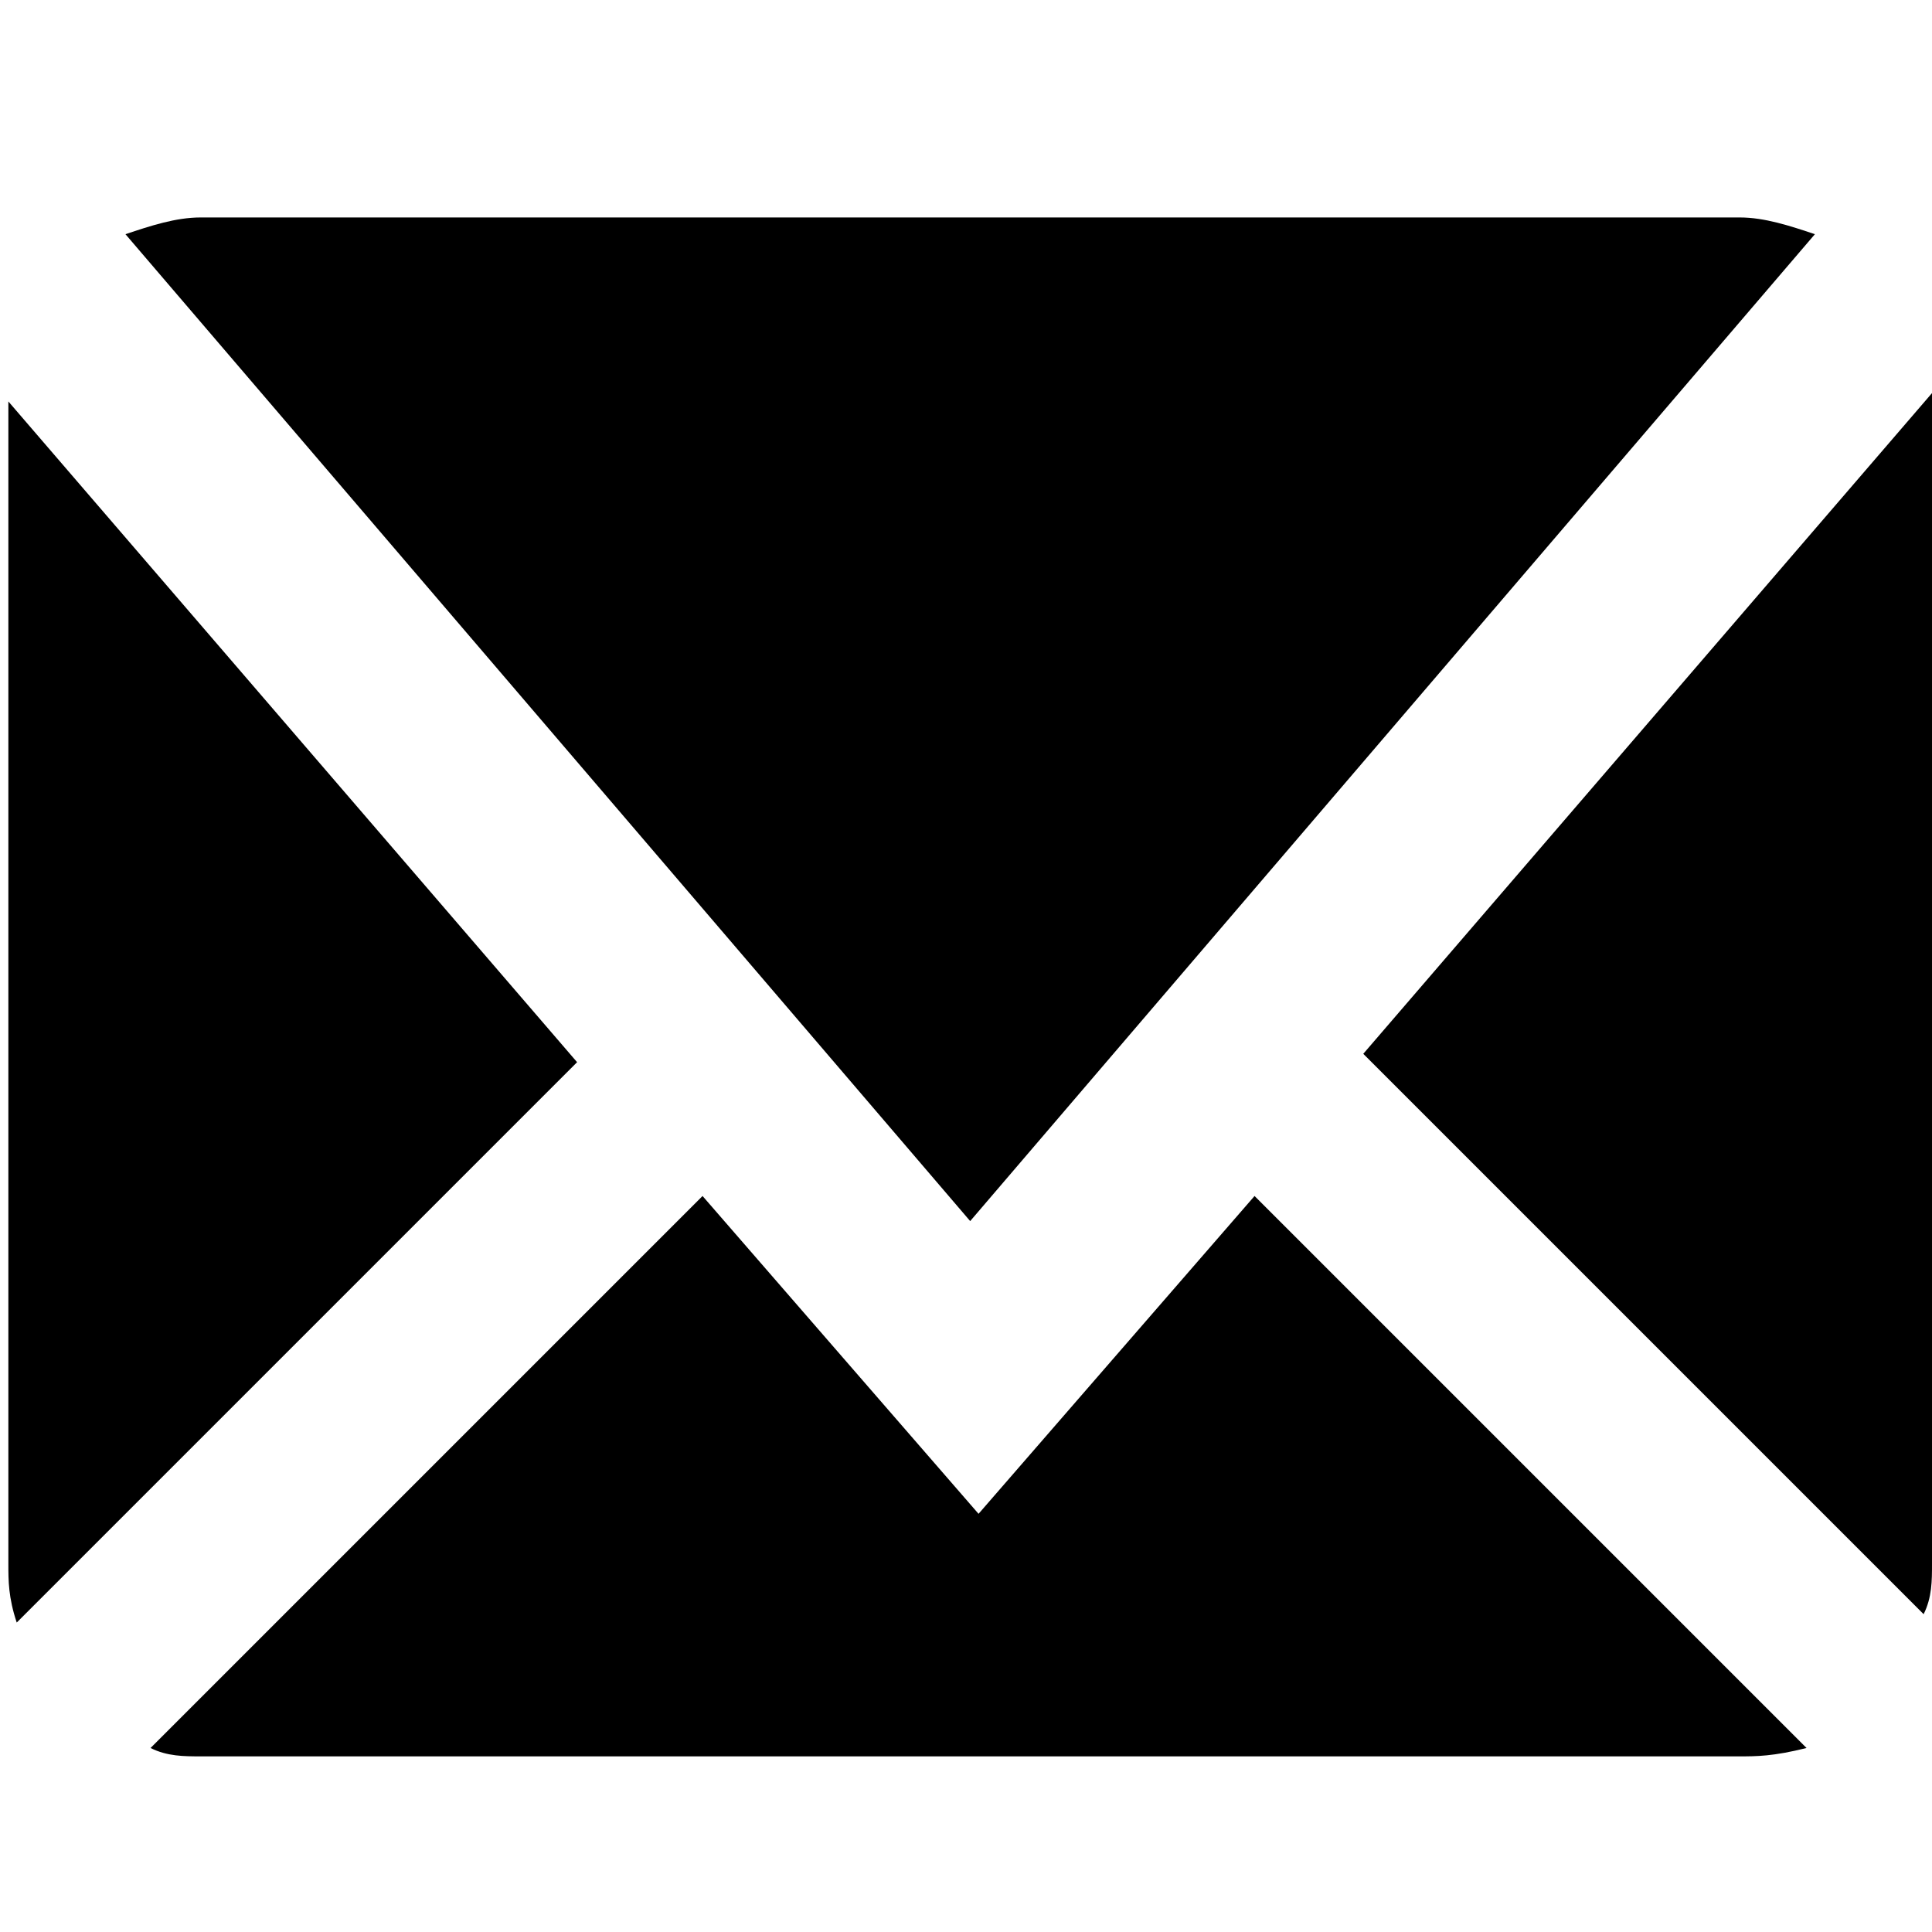
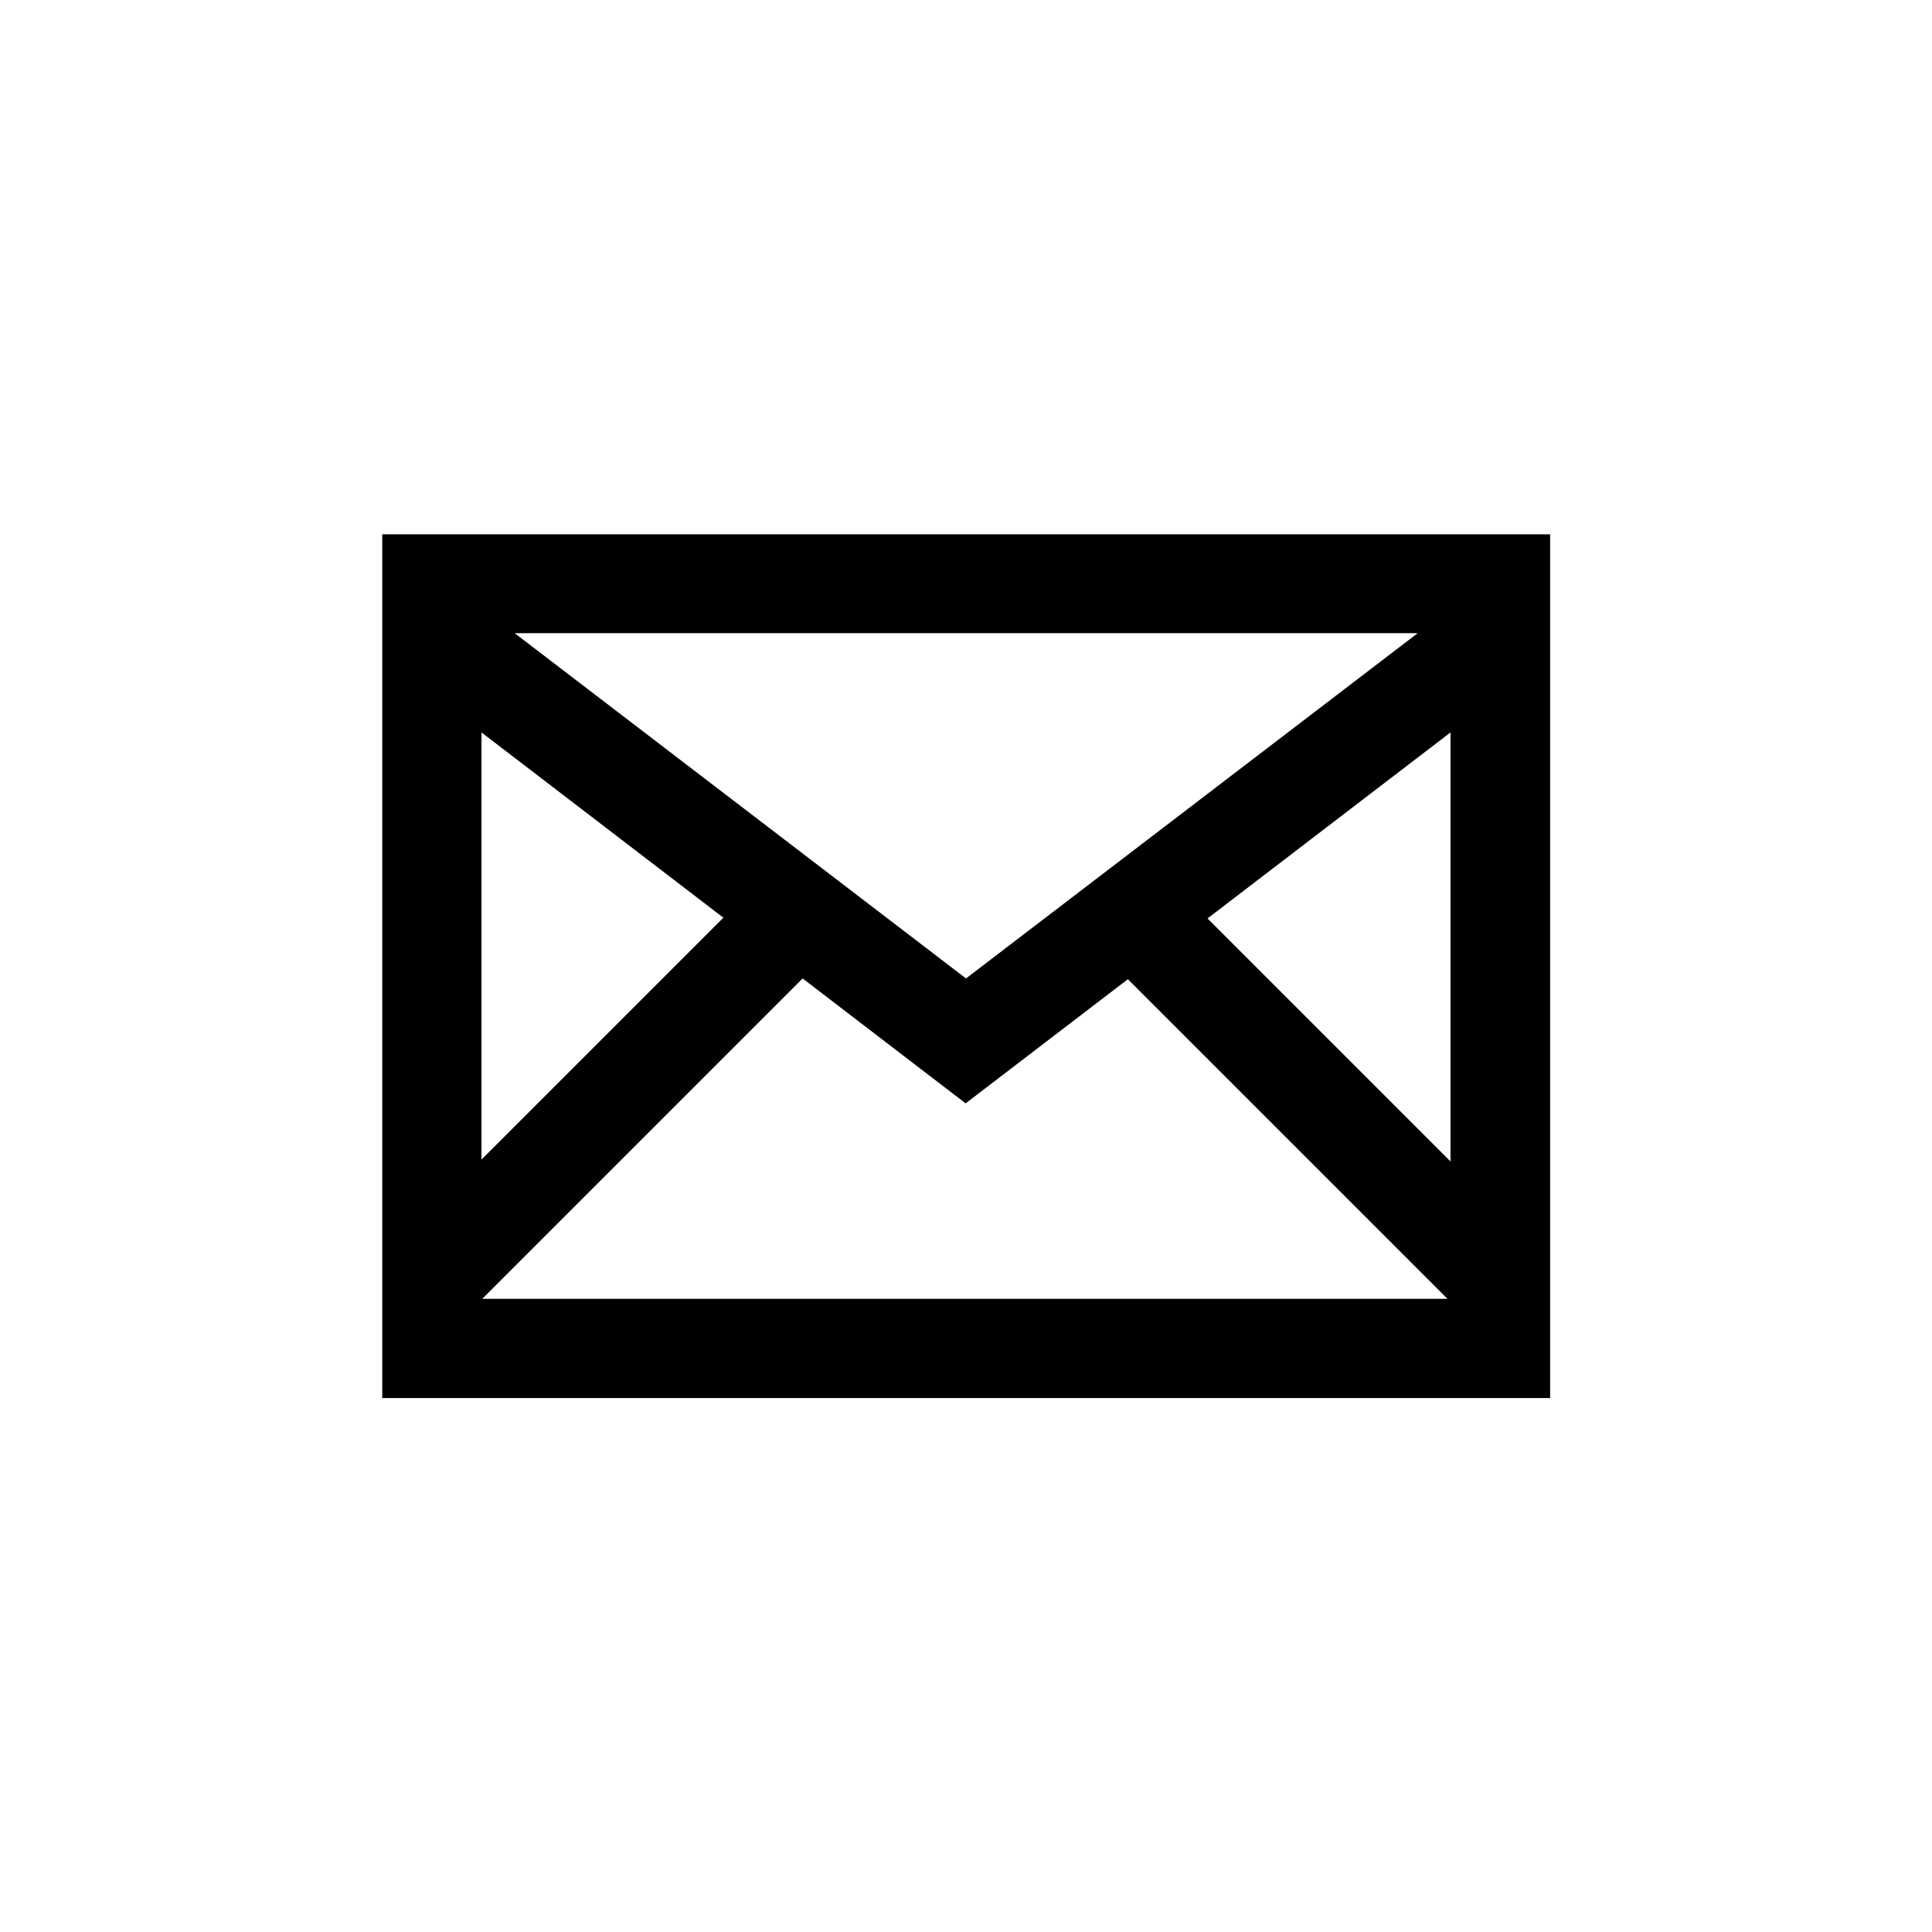
- <svg xmlns="http://www.w3.org/2000/svg" class="gcs-icon {% if include.className %}{{ include.className }}{% endif %}" version="1.1" id="Layer_1" x="0px" y="0px" viewBox="0 0 23.1 23.1" enable-background="new 0 0 23.1 23.1" xml:space="preserve">
-   <path fill="currentColor" d="M2.4,2.6h18.4c0.3,0,0.6,0.1,0.9,0.2L11.6,14.6L1.5,2.8C1.8,2.7,2.1,2.6,2.4,2.6z M0.1,18.7V4.9   c0,0,0-0.1,0-0.1l6.8,7.9l-6.7,6.7C0.1,19.1,0.1,18.9,0.1,18.7z M20.8,21H2.4c-0.2,0-0.4,0-0.6-0.1l6.6-6.6l3.3,3.8l3.3-3.8l6.6,6.6   C21.2,21,21,21,20.8,21z M23.1,18.7c0,0.2,0,0.4-0.1,0.6l-6.7-6.7l6.8-7.9c0,0,0,0.1,0,0.1V18.7z" />
+ <svg xmlns="http://www.w3.org/2000/svg" class="gcs-icon {% if include.className %}{{ include.className }}{% endif %}" version="1.1" id="Layer_1" x="0px" y="0px" viewBox="0 0 512 512" enable-background="new 0 0 512 512" xml:space="preserve">
+   <path fill="currentColor" d="M101.3 141.6v228.9h0.3 308.4 0.8V141.6H101.3zM375.7 167.8l-119.7 91.5 -119.6-91.5H375.7zM127.6 194.1l64.1 49.1 -64.1 64.1V194.1zM127.8 344.2l84.9-84.9 43.2 33.1 43-32.9 84.7 84.7L127.8 344.2 127.8 344.2zM384.4 307.8l-64.4-64.4 64.4-49.3V307.8z" />
</svg>
